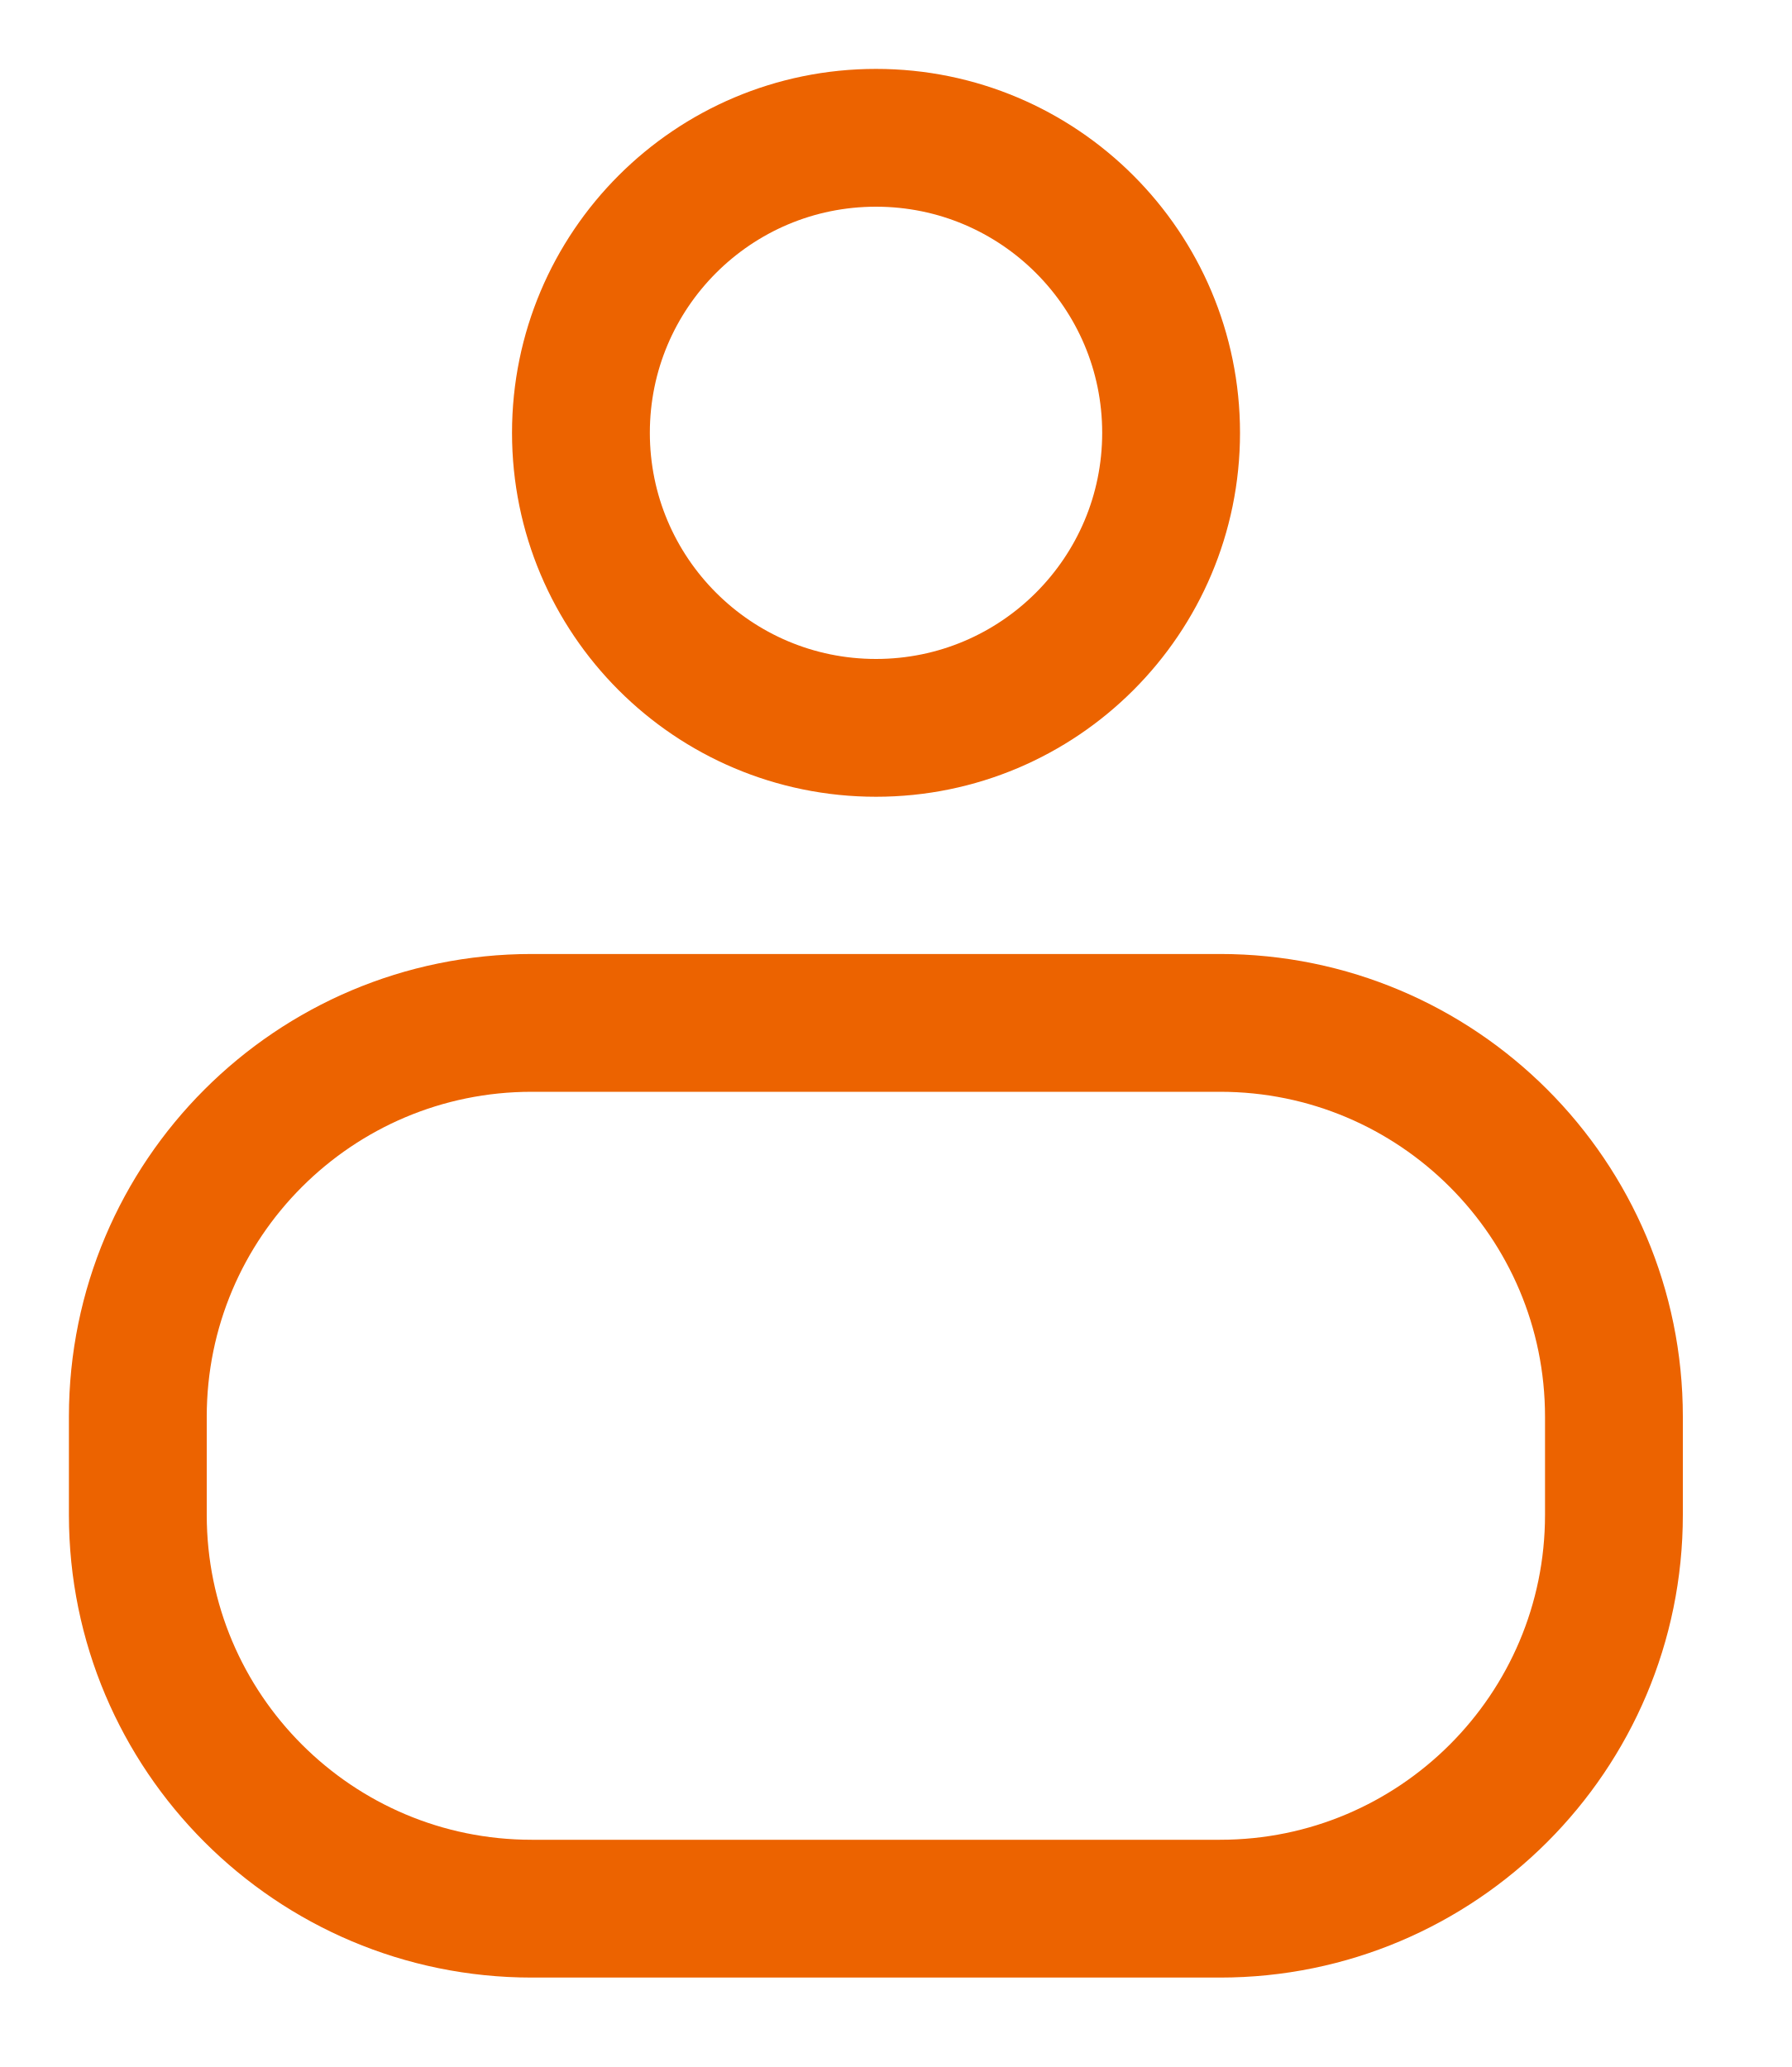
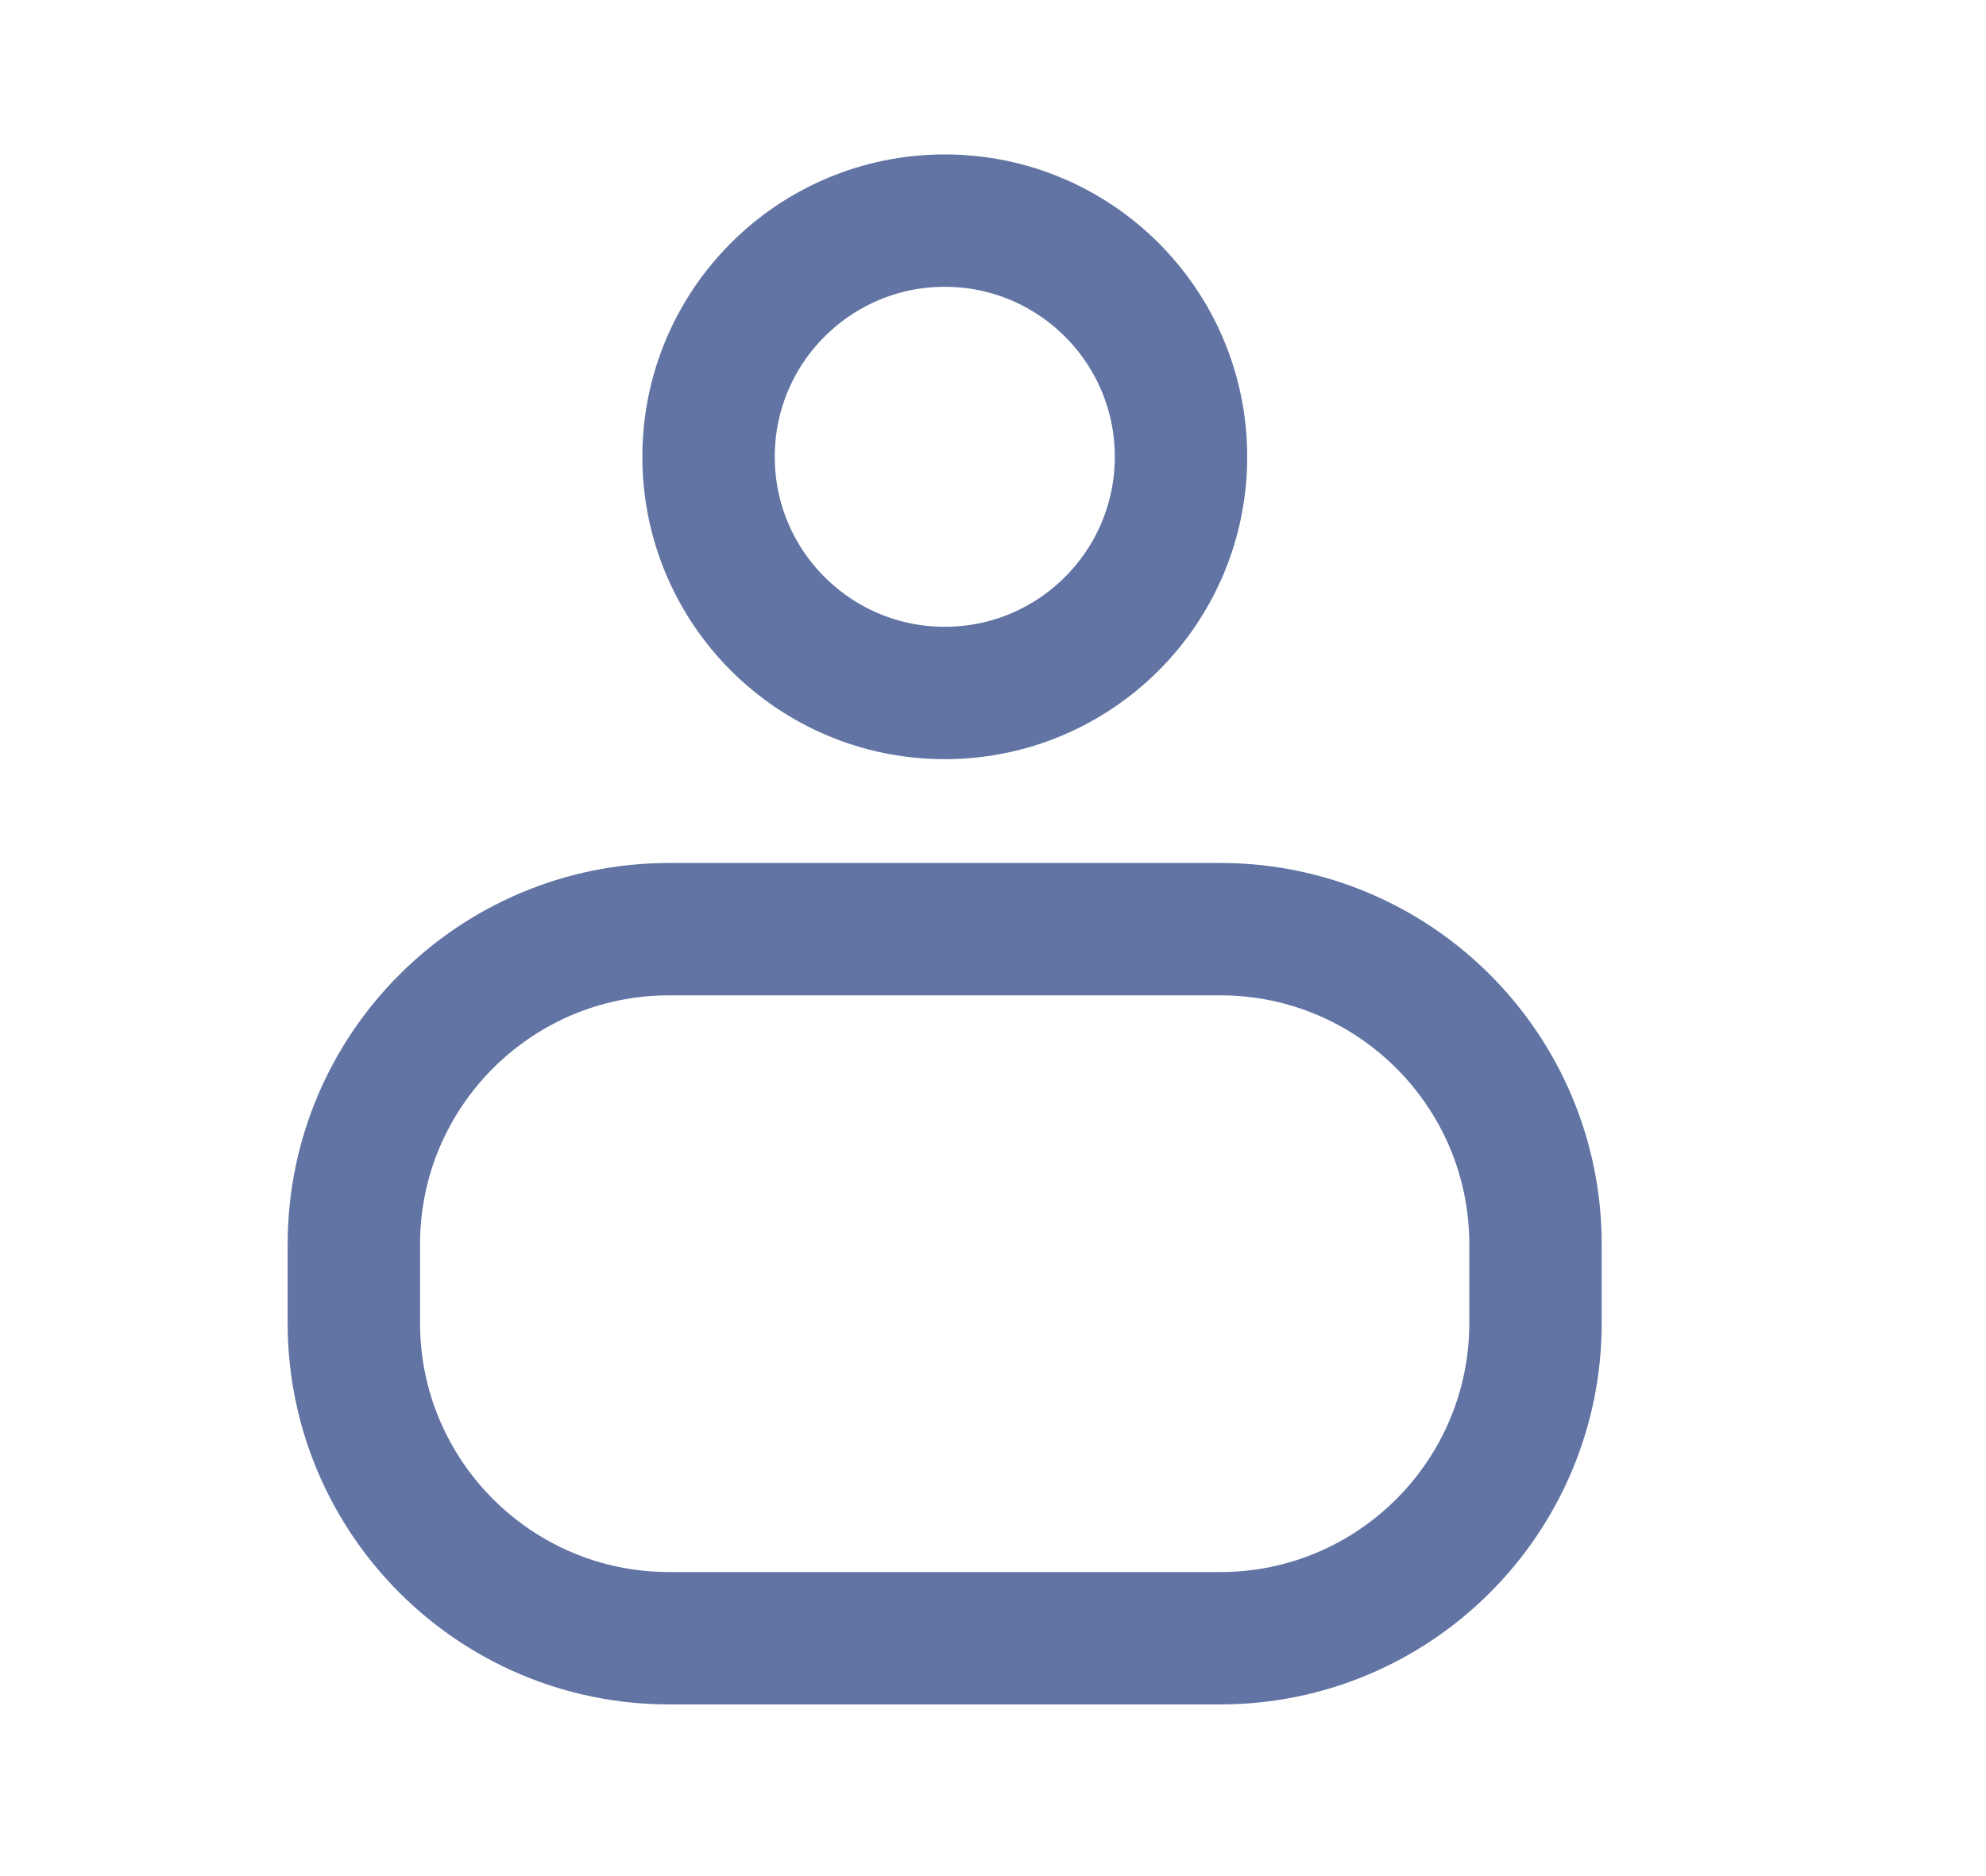
- <svg xmlns="http://www.w3.org/2000/svg" width="13" height="15" viewBox="0 0 13 15" fill="none">
-   <path d="M6.356 5.282C7.538 5.282 8.497 4.323 8.497 3.141C8.497 1.959 7.538 1 6.356 1C5.173 1 4.215 1.959 4.215 3.141C4.215 4.323 5.173 5.282 6.356 5.282Z" stroke="#EC6300" strokeWidth="1.2" strokeLinecap="round" strokeLinejoin="round" />
-   <path d="M8.852 7.423H3.858C2.28 7.423 1 8.702 1 10.281V10.993C1 12.571 2.28 13.851 3.858 13.851H8.852C10.43 13.851 11.71 12.571 11.71 10.993V10.281C11.71 8.702 10.43 7.423 8.852 7.423Z" stroke="#EC6300" strokeWidth="1.2" strokeLinecap="round" strokeLinejoin="round" />
+ <svg xmlns="http://www.w3.org/2000/svg" width="18" height="17" viewBox="0 0 18 17" fill="none">
+   <path d="M8.563 6.282C9.745 6.282 10.704 5.323 10.704 4.141C10.704 2.959 9.745 2 8.563 2C7.38 2 6.422 2.959 6.422 4.141C6.422 5.323 7.38 6.282 8.563 6.282Z" stroke="#6174A4" stroke-width="1.2" stroke-linecap="round" stroke-linejoin="round" />
+   <path d="M11.059 8.423H6.065C4.487 8.423 3.207 9.702 3.207 11.281V11.993C3.207 13.571 4.487 14.851 6.065 14.851H11.059C12.637 14.851 13.917 13.571 13.917 11.993V11.281C13.917 9.702 12.637 8.423 11.059 8.423Z" stroke="#6174A4" stroke-width="1.2" stroke-linecap="round" stroke-linejoin="round" />
</svg>
